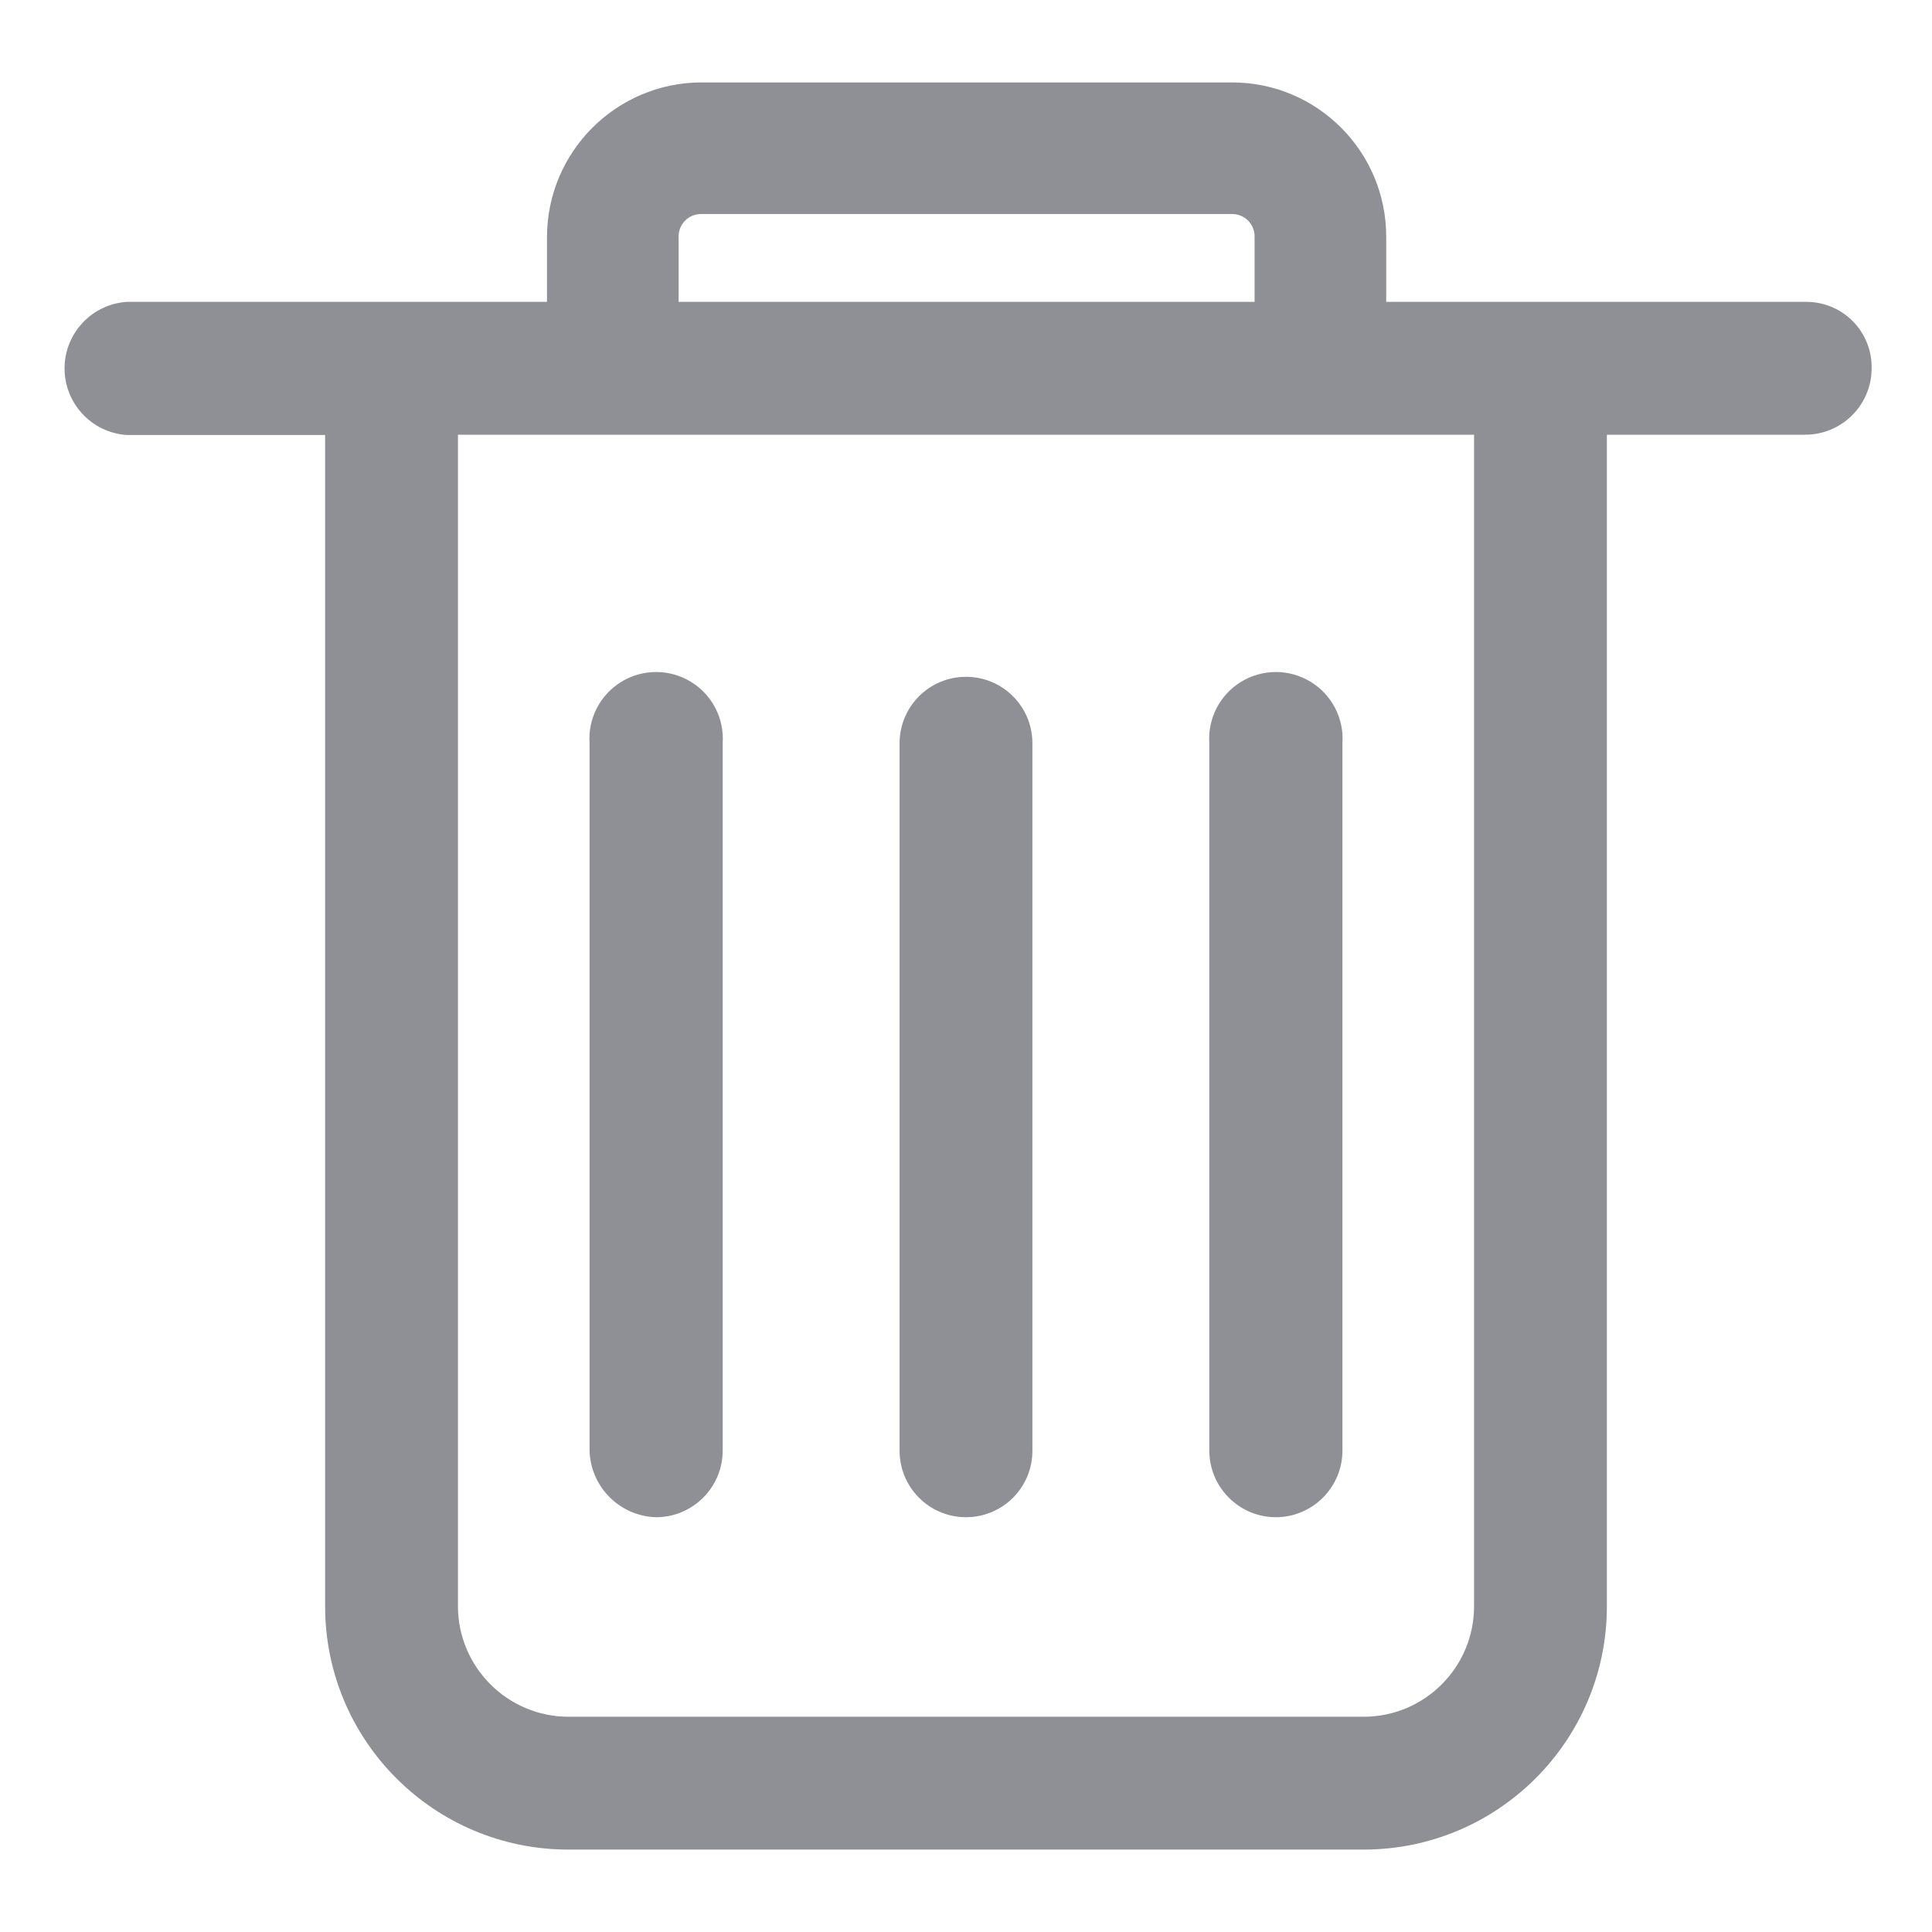
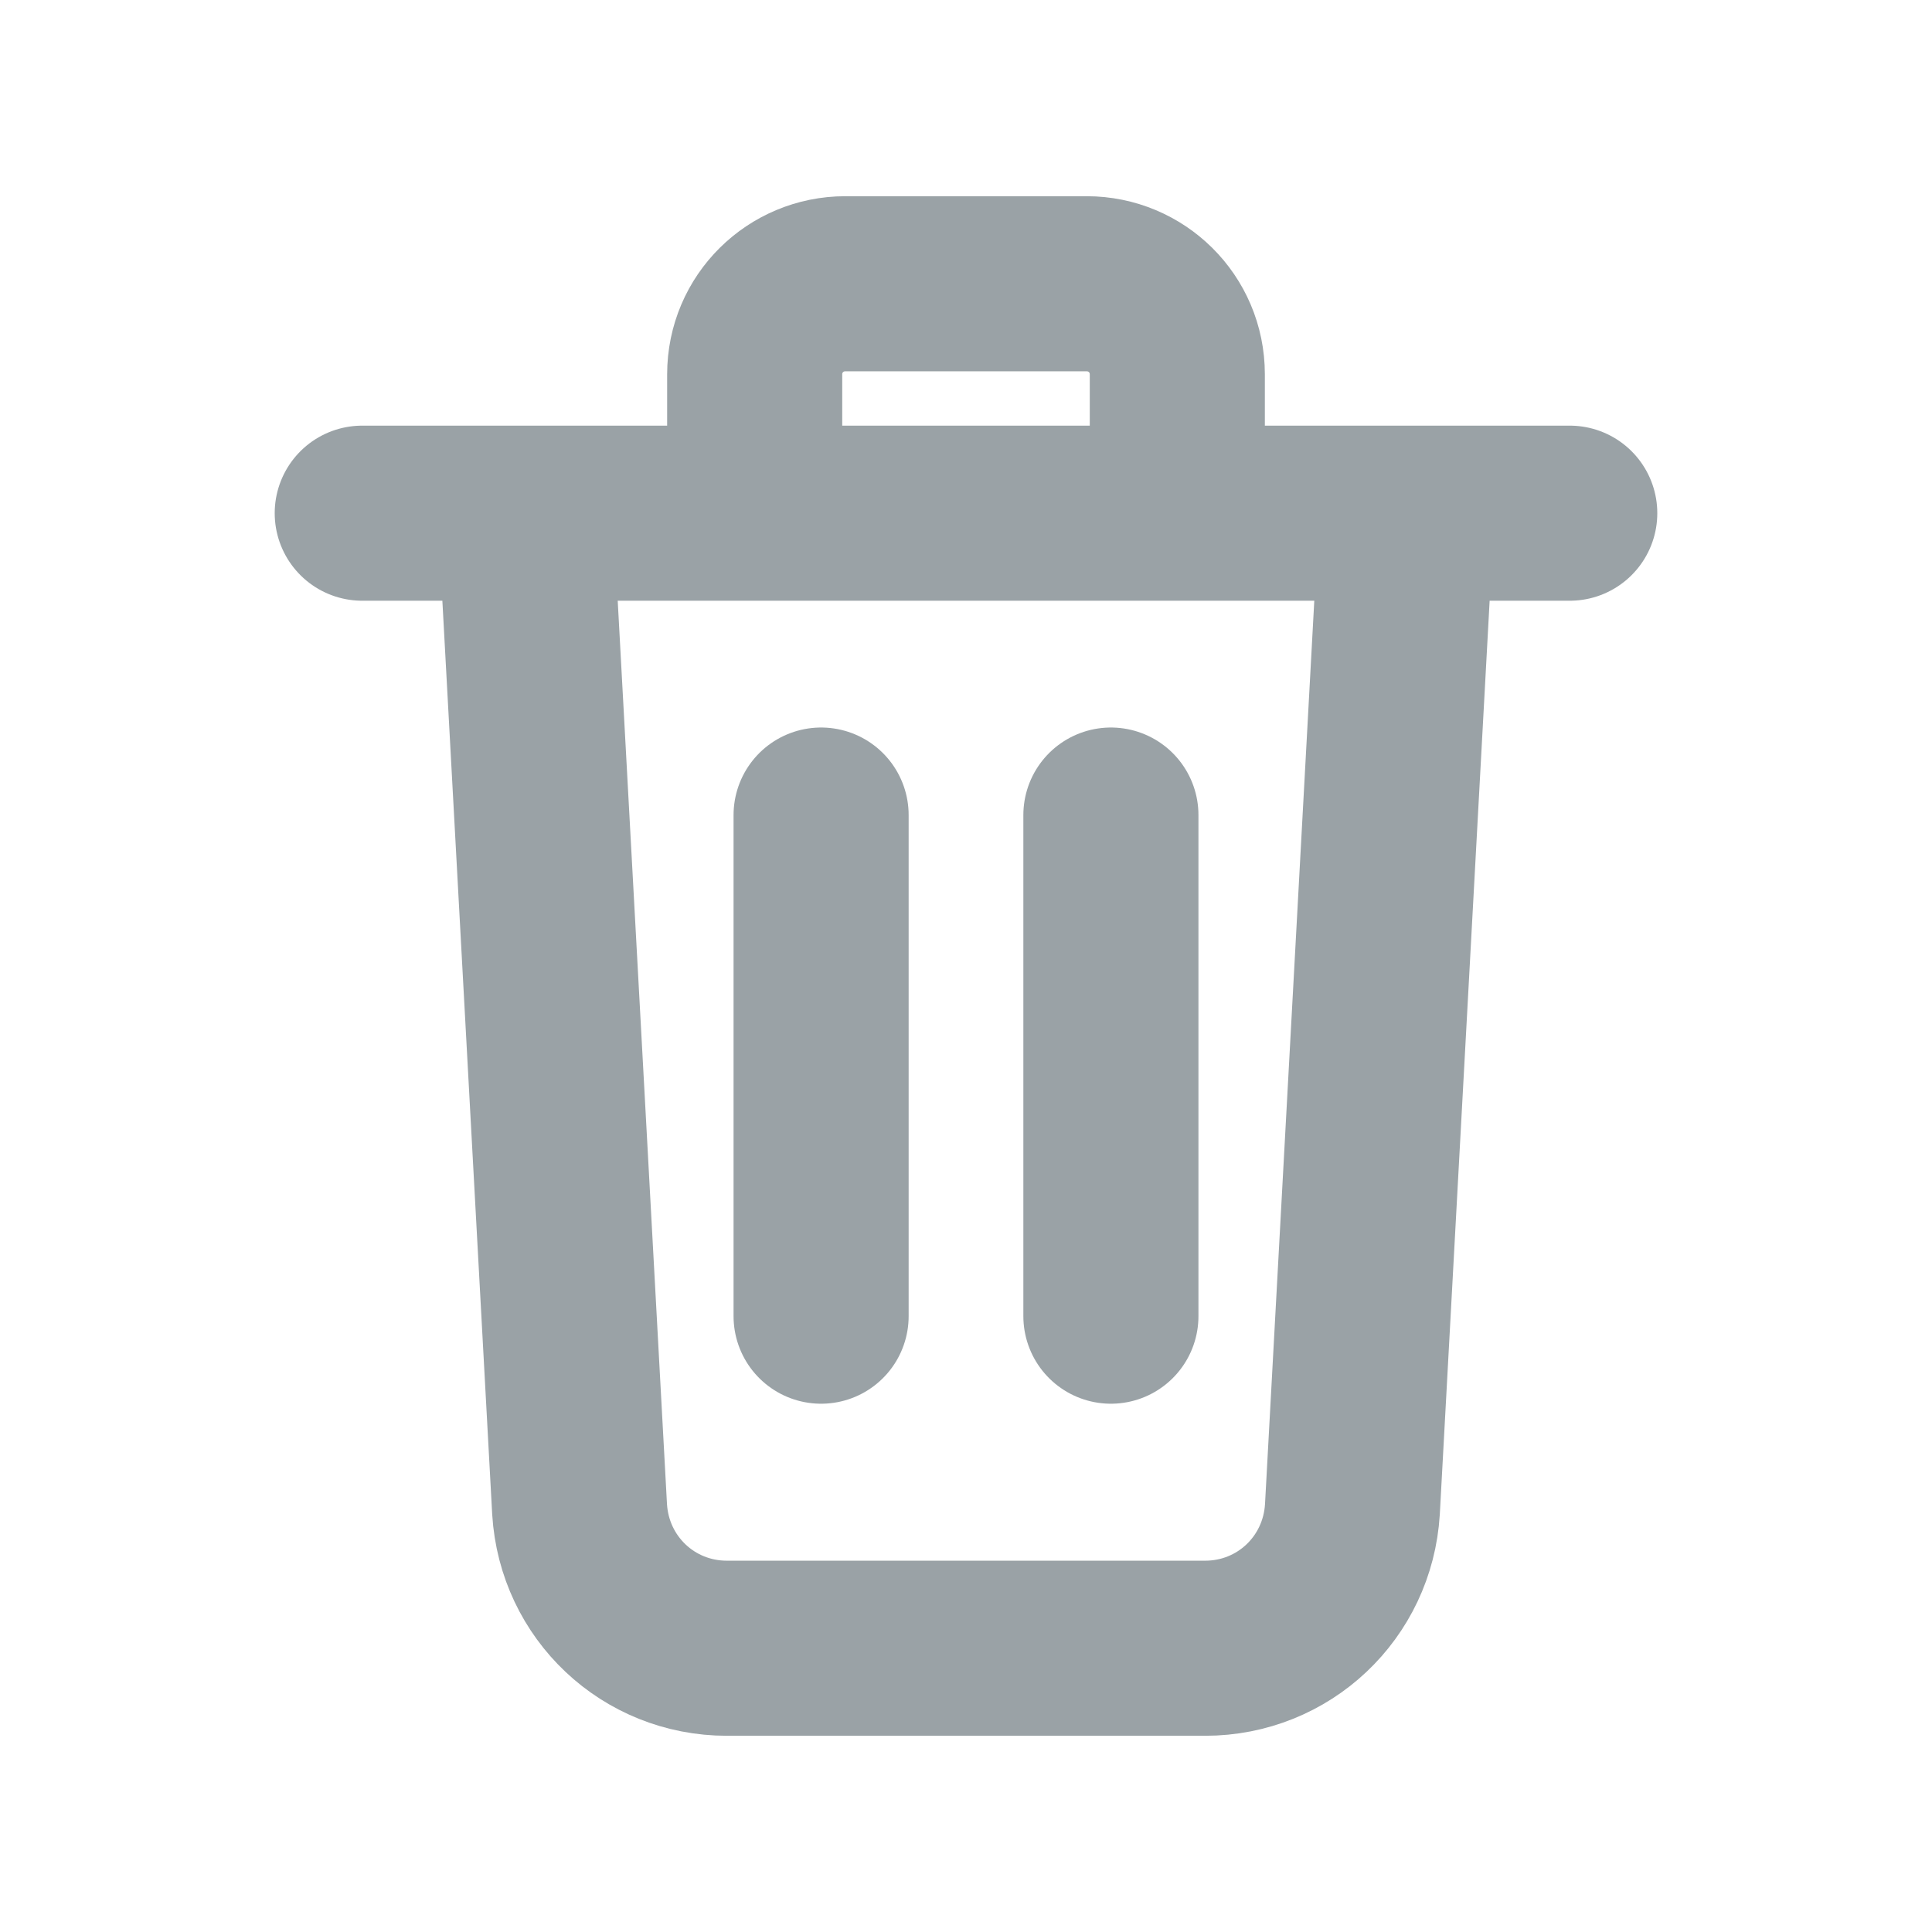
- <svg xmlns="http://www.w3.org/2000/svg" viewBox="0 0 1024 1024" width="16" height="16">
-   <path fill="#8f8f96" d="M781.28 851.36a58.56 58.56 0 0 1-58.56 58.56H301.28a58.72 58.72 0 0 1-58.56-58.56V230.4h538.56z m-421.6-725.92a11.84 11.84 0 0 1 12-12h281.28a11.84 11.84 0 0 1 12 12V160H359.68zM956.8 160H734.72v-34.56a81.76 81.76 0 0 0-81.76-81.76H371.68a82.08 82.08 0 0 0-81.76 81.76V160H67.2a35.36 35.36 0 0 0 0 70.56h105.12v620.8a128.96 128.96 0 0 0 128.96 128.96h421.44a128.96 128.96 0 0 0 128.96-128.96V230.4H956.8a35.2 35.2 0 0 0 35.2-35.2 34.56 34.56 0 0 0-35.2-35.2zM512 804.16a35.2 35.2 0 0 0 35.2-35.36V393.92a35.2 35.2 0 1 0-70.4 0V768.8a35.2 35.2 0 0 0 35.2 35.36m-164.32 0a35.36 35.36 0 0 0 35.36-35.36V393.92a35.36 35.36 0 1 0-70.56 0V768.8a36.32 36.32 0 0 0 35.2 35.36m328.64 0a35.36 35.36 0 0 0 35.2-35.36V393.92a35.36 35.36 0 1 0-70.56 0V768.8a35.36 35.36 0 0 0 35.36 35.36" />
+ <svg xmlns="http://www.w3.org/2000/svg" width="16" height="16" viewBox="0 0 16 16" fill="none">
+   <path d="M3 4.25h10M6.25 4.25V3.1c0-.42.34-.75.75-.75h2c.41 0 .75.33.75.75v1.15M4.35 4.25l.45 8.25c.04.65.57 1.15 1.22 1.15h3.96c.65 0 1.18-.5 1.22-1.15l.45-8.25M6.8 6.75v4.15M9.2 6.75v4.15" stroke="#9AA2A6" stroke-width="1.45" stroke-linecap="round" stroke-linejoin="round" />
</svg>
